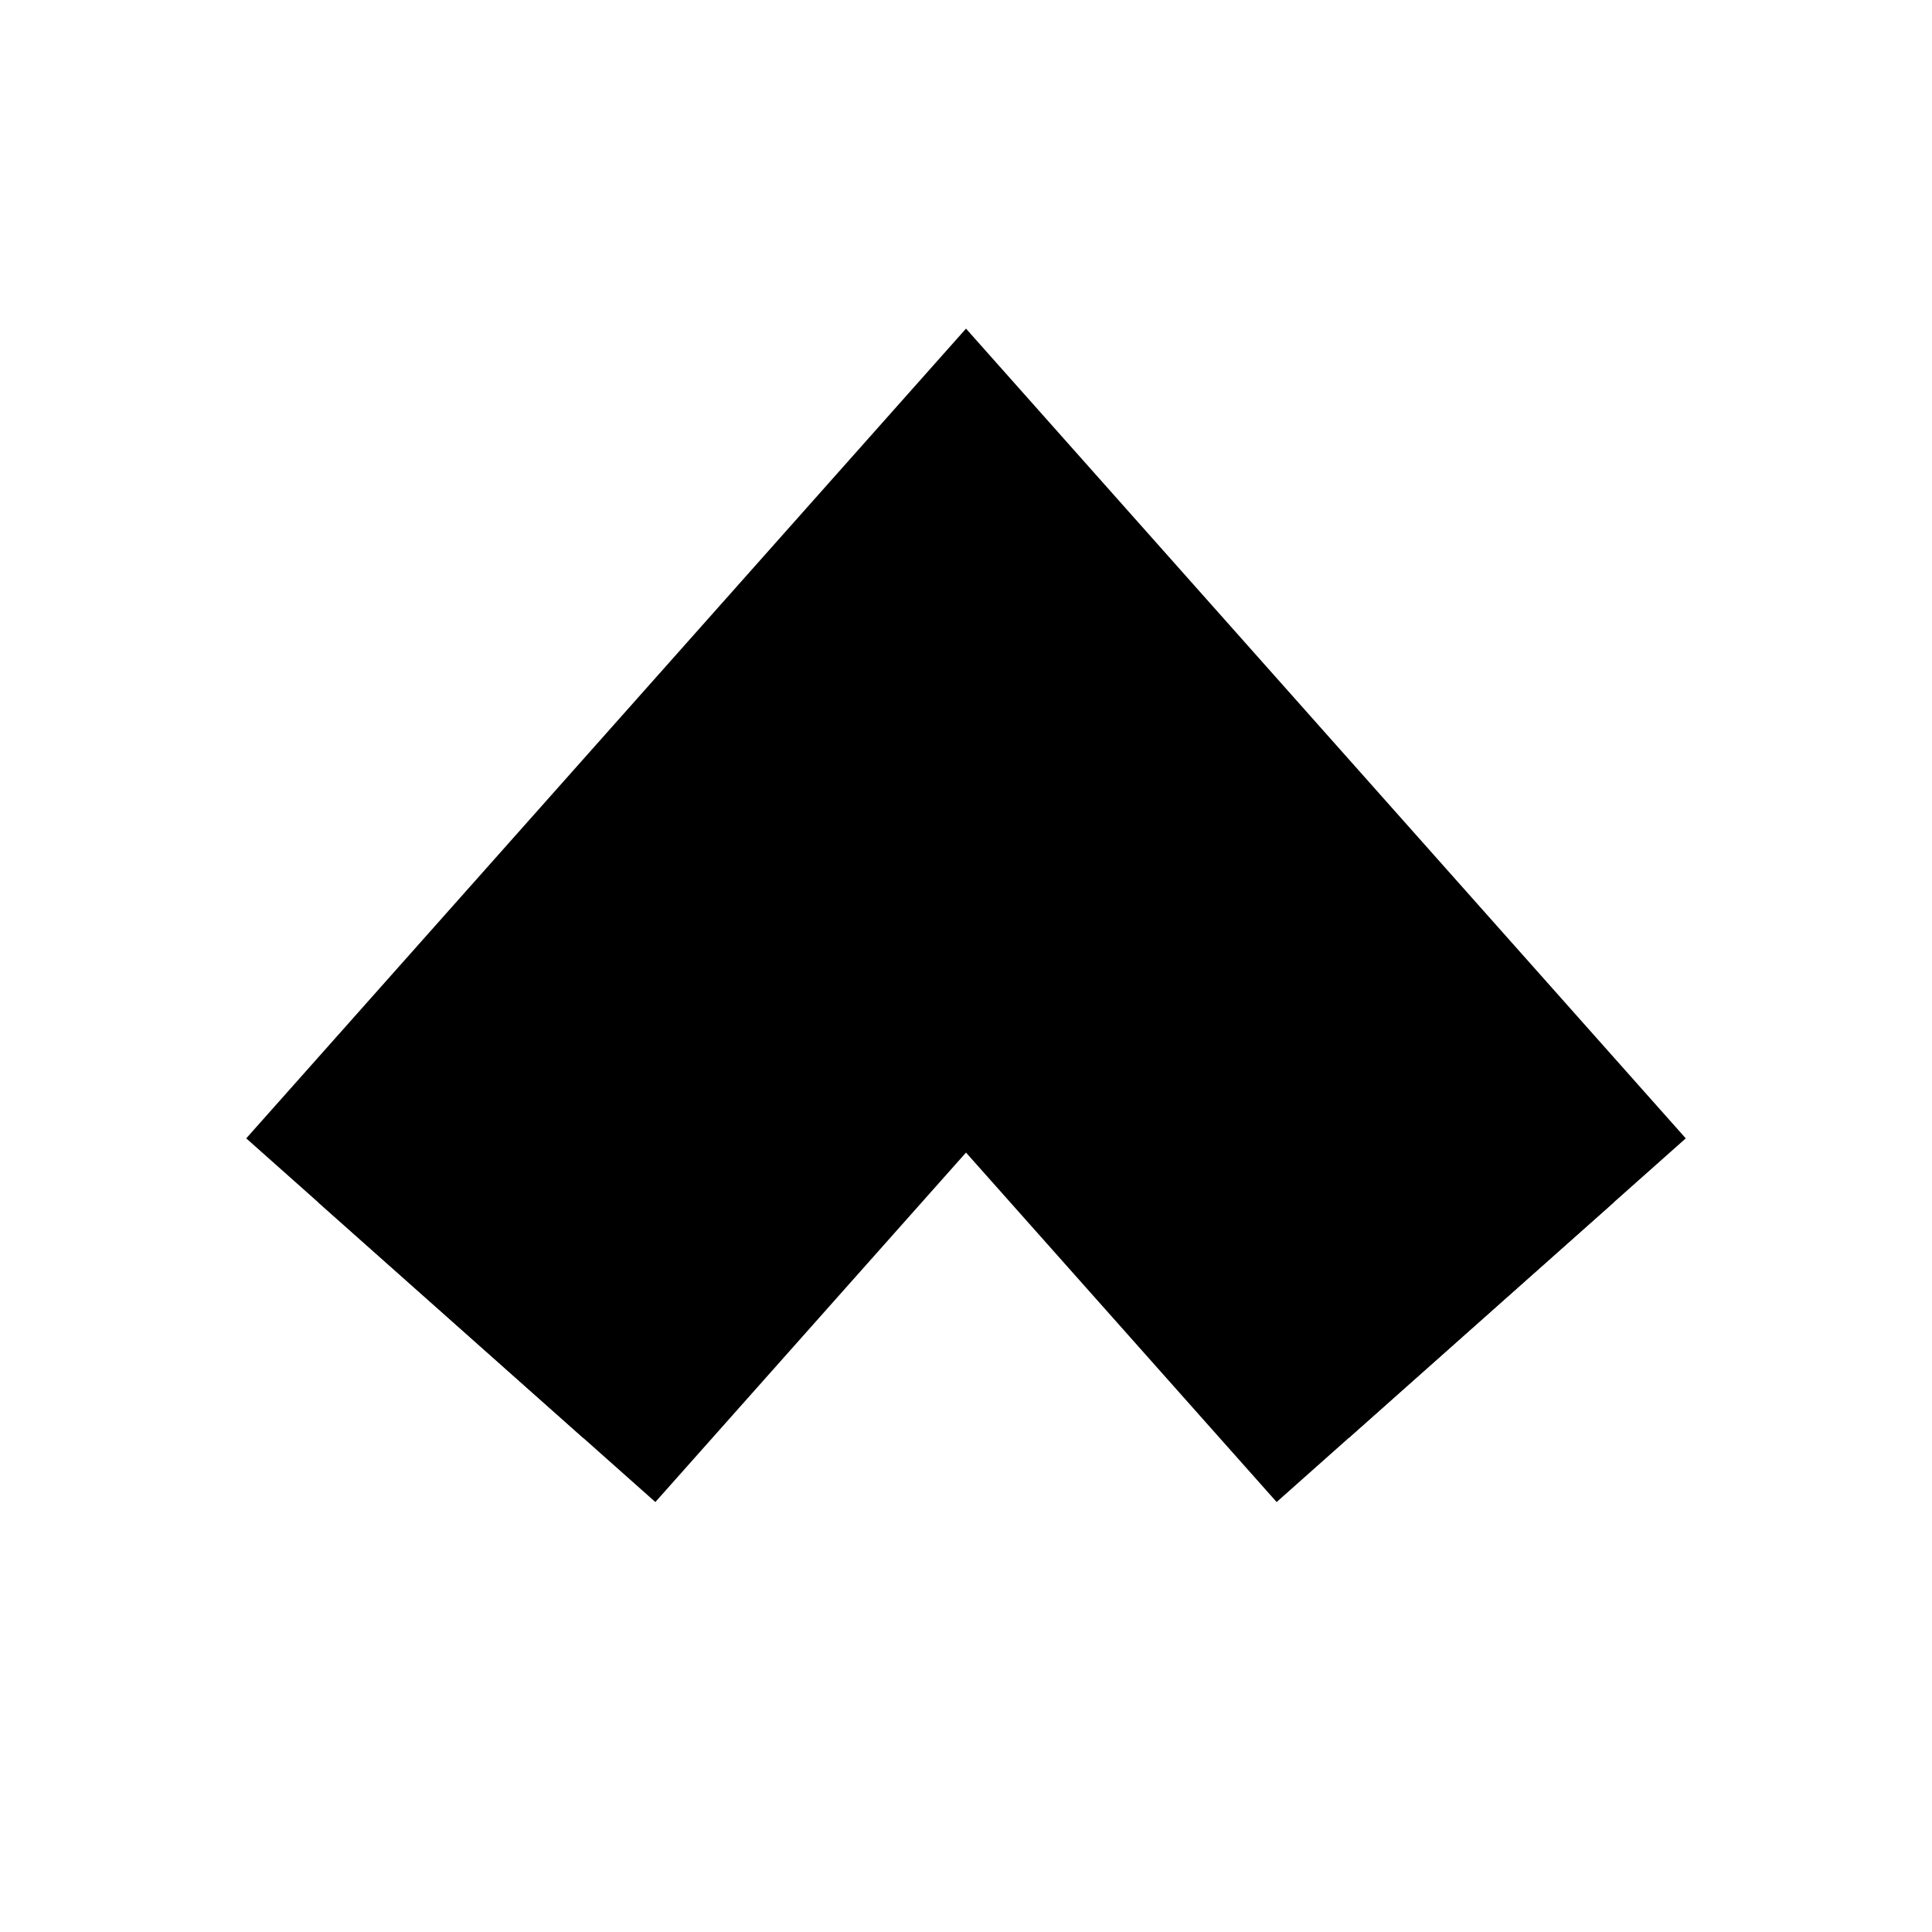
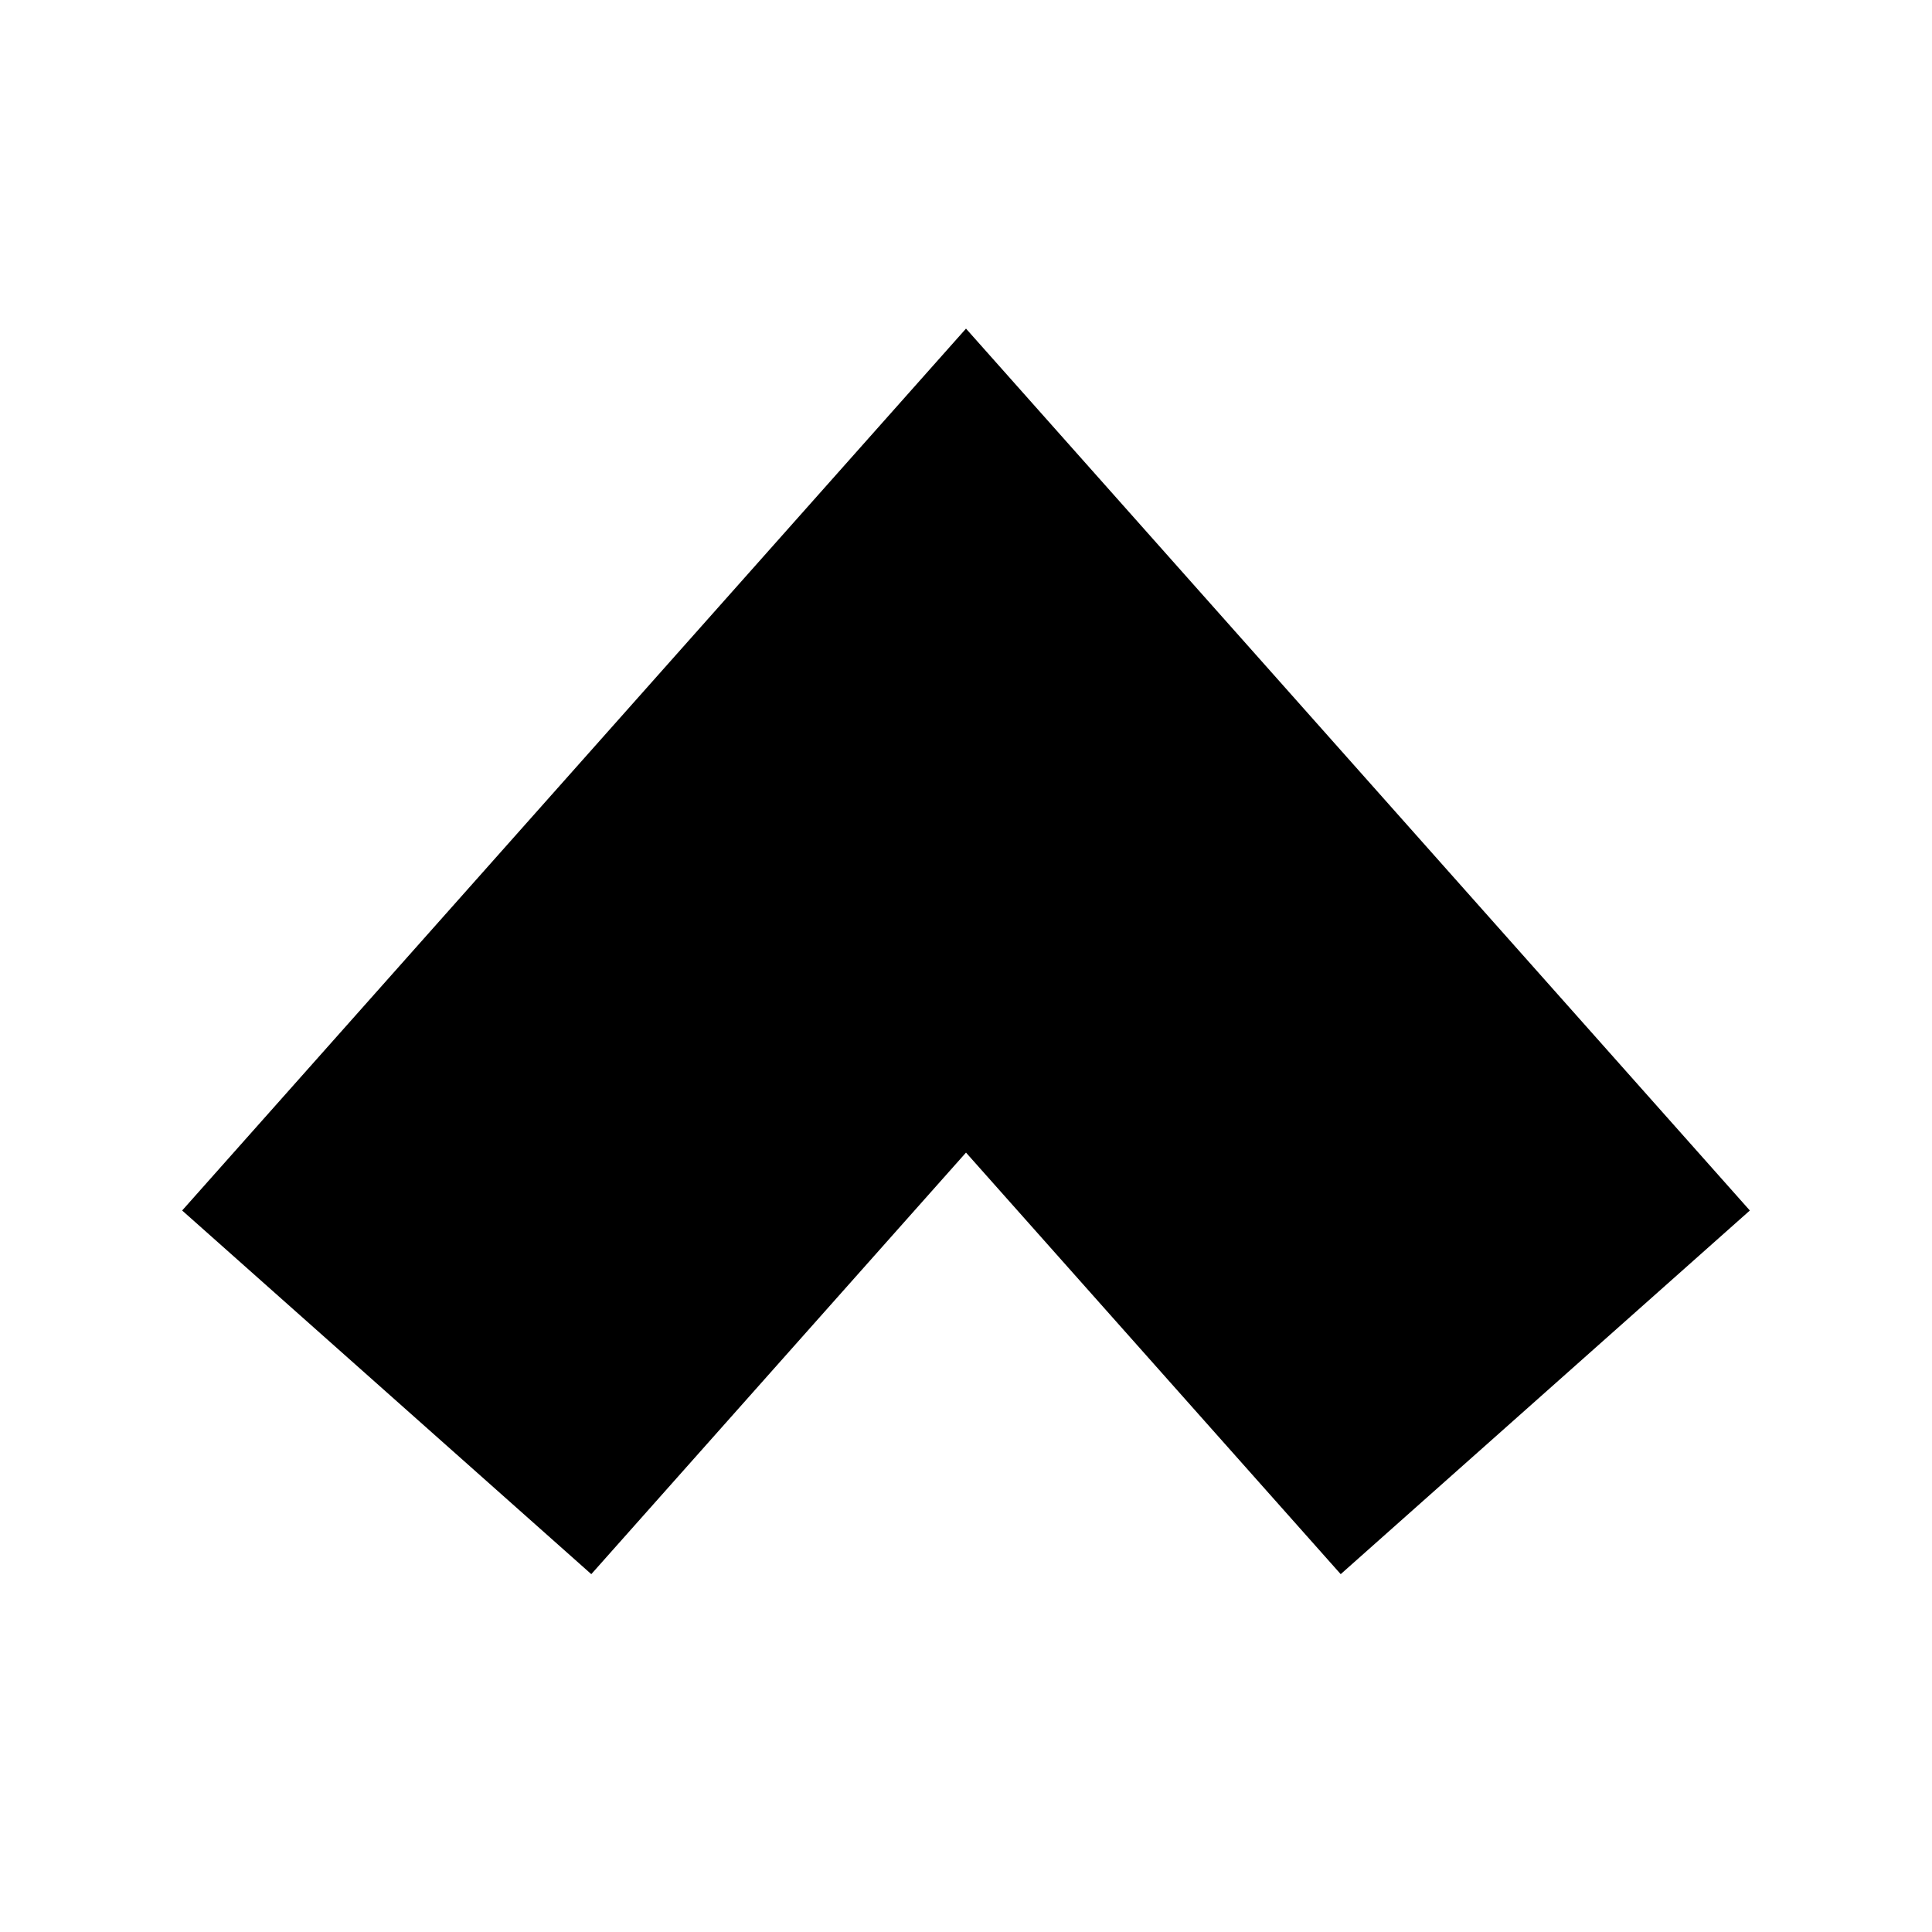
<svg xmlns="http://www.w3.org/2000/svg" viewBox="-30 -30 60 60">
-   <path class="key-base" d="M-16 11 0-7 16 11" fill="none" stroke="#000" stroke-width="17" stroke-miterlimit="10" />
+   <path class="key-base" d="M-17.99 13.24 0-7 17.99 13.24" fill="none" stroke="#000" stroke-width="17" stroke-miterlimit="10" />
  <path class="key-shape" d="M-16 11 0-7 16 11" fill="none" stroke="currentColor" stroke-width="11" stroke-miterlimit="10" />
</svg>
